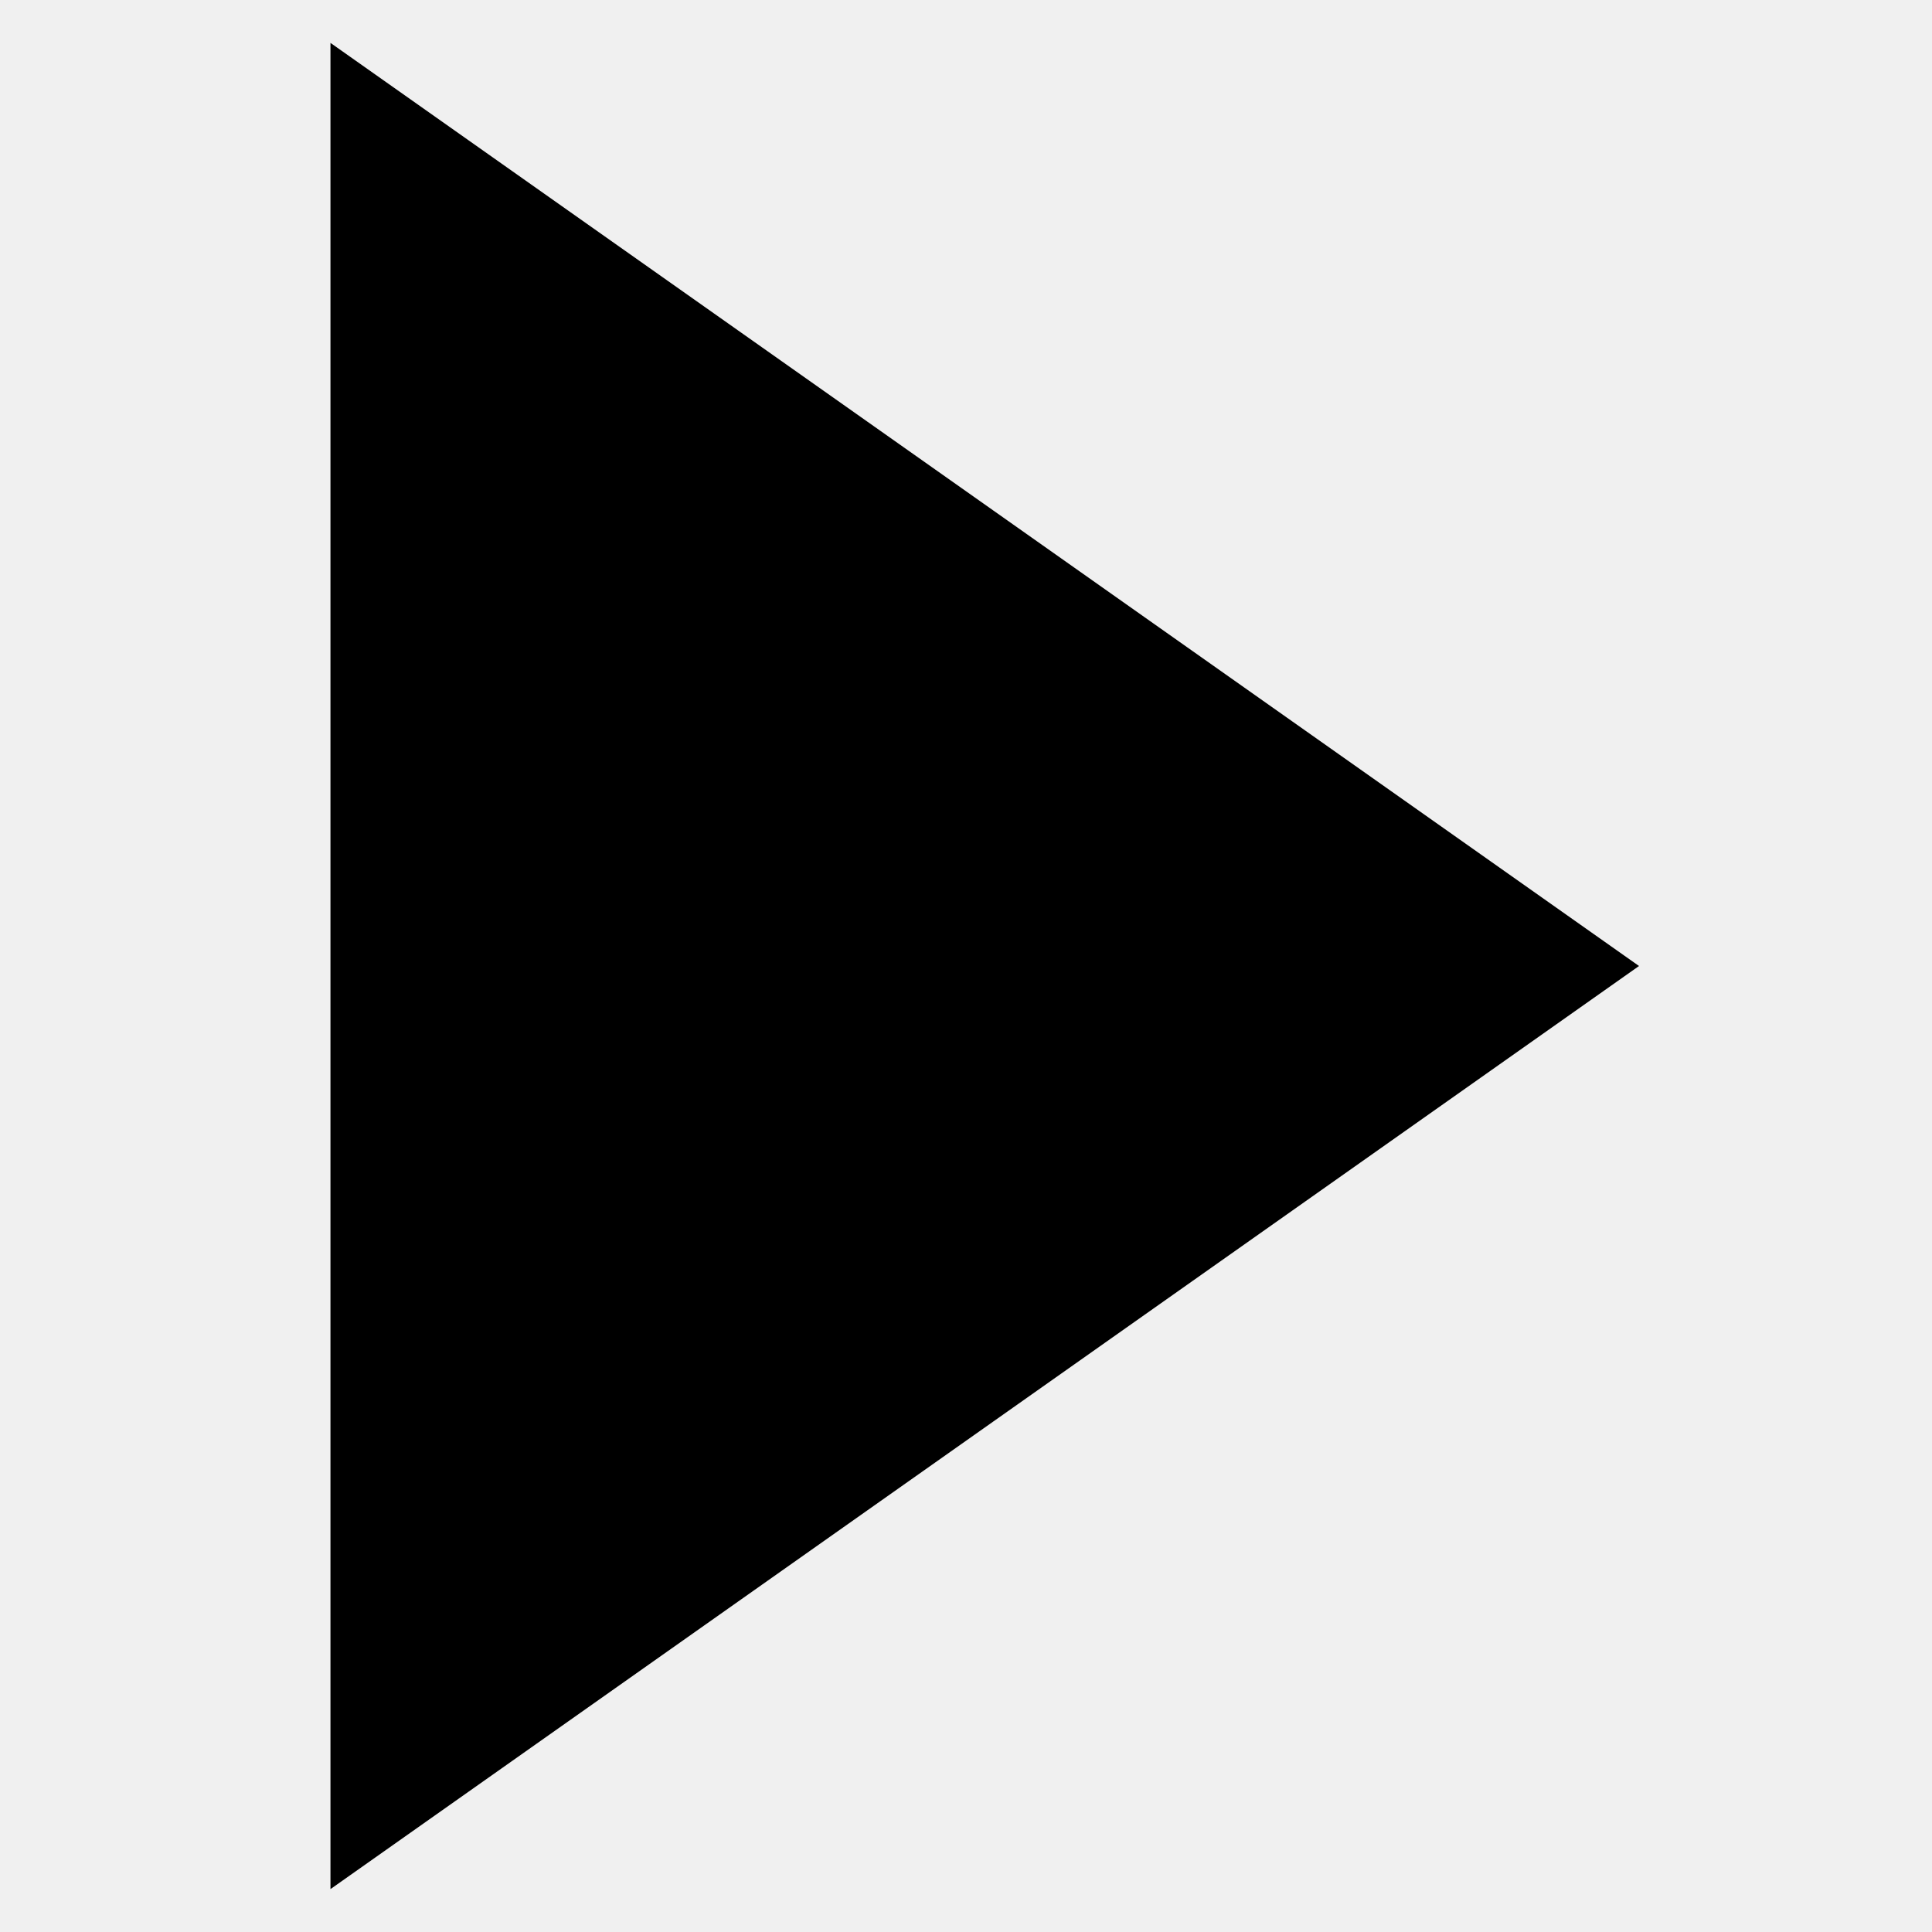
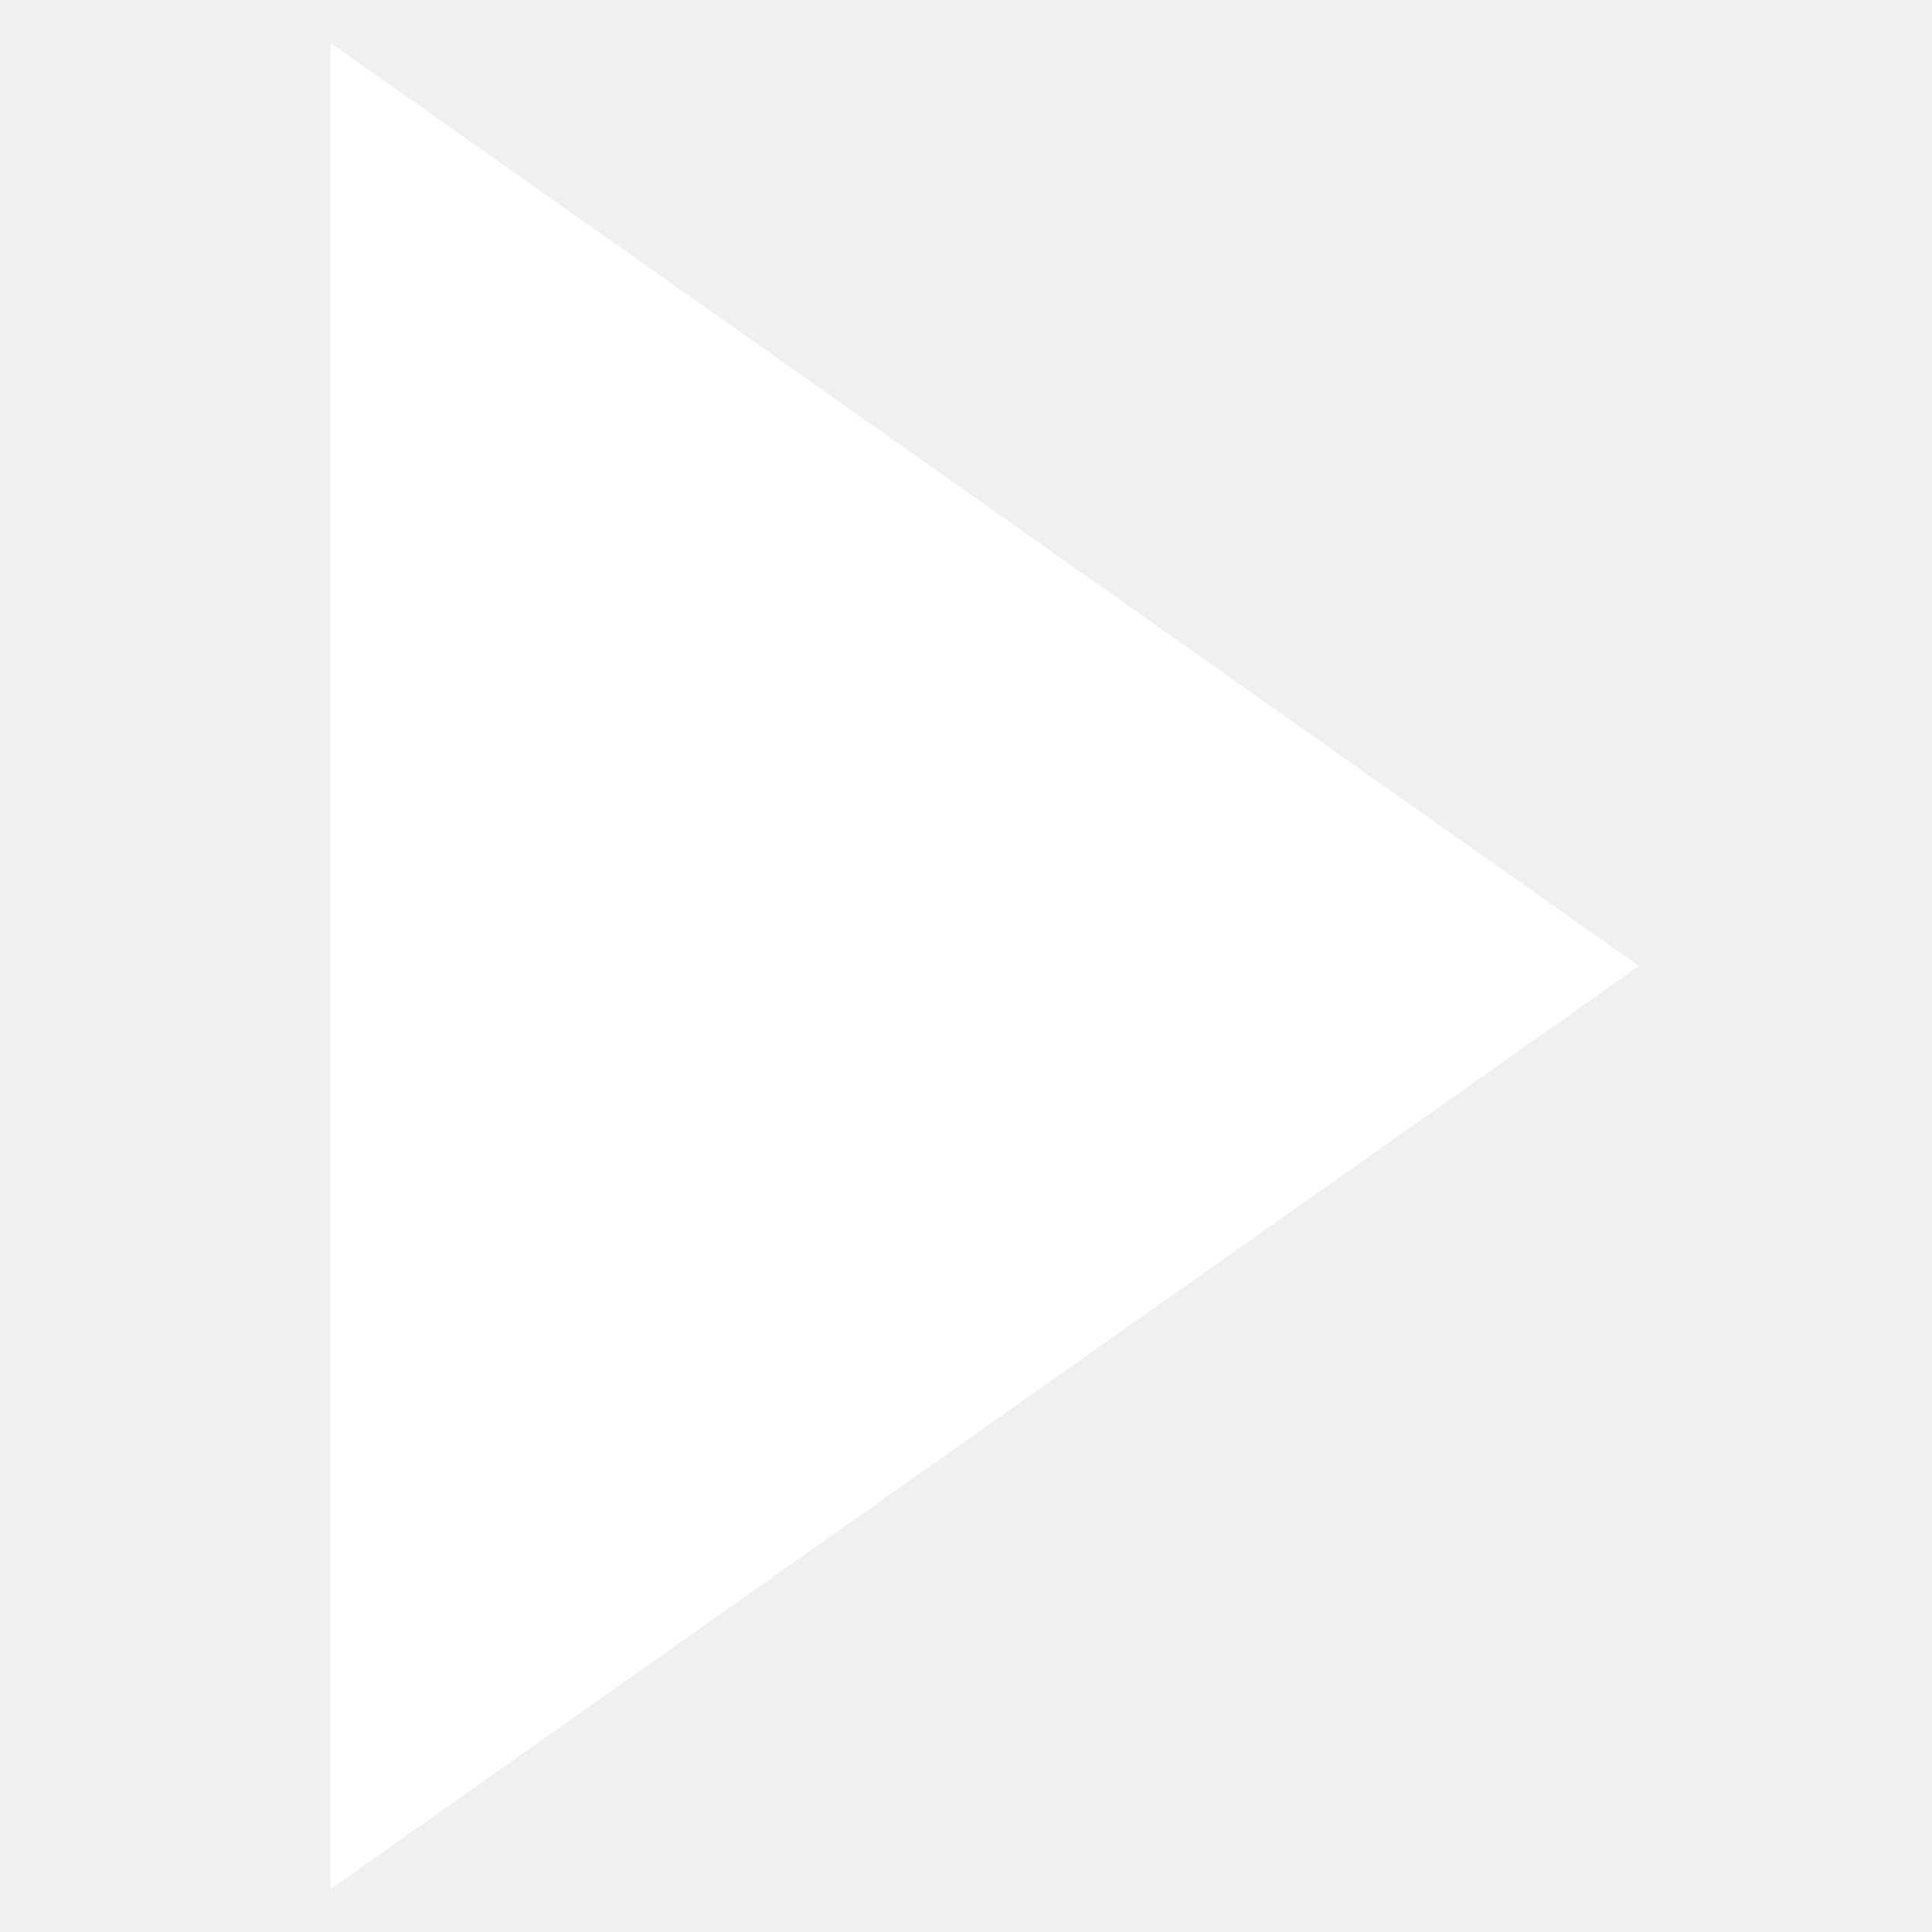
<svg xmlns="http://www.w3.org/2000/svg" width="100%" height="100%" viewBox="0 0 20 20" version="1.1" xml:space="preserve" style="fill-rule:evenodd;clip-rule:evenodd;stroke-linejoin:round;stroke-miterlimit:2;">
-   <path d="M16.967,10l-13.546,9.556l-0,-19.112l13.546,9.556Z" />
+   <path d="M16.967,10l-13.546,9.556l-0,-19.112l13.546,9.556Z" fill="white" />
</svg>
